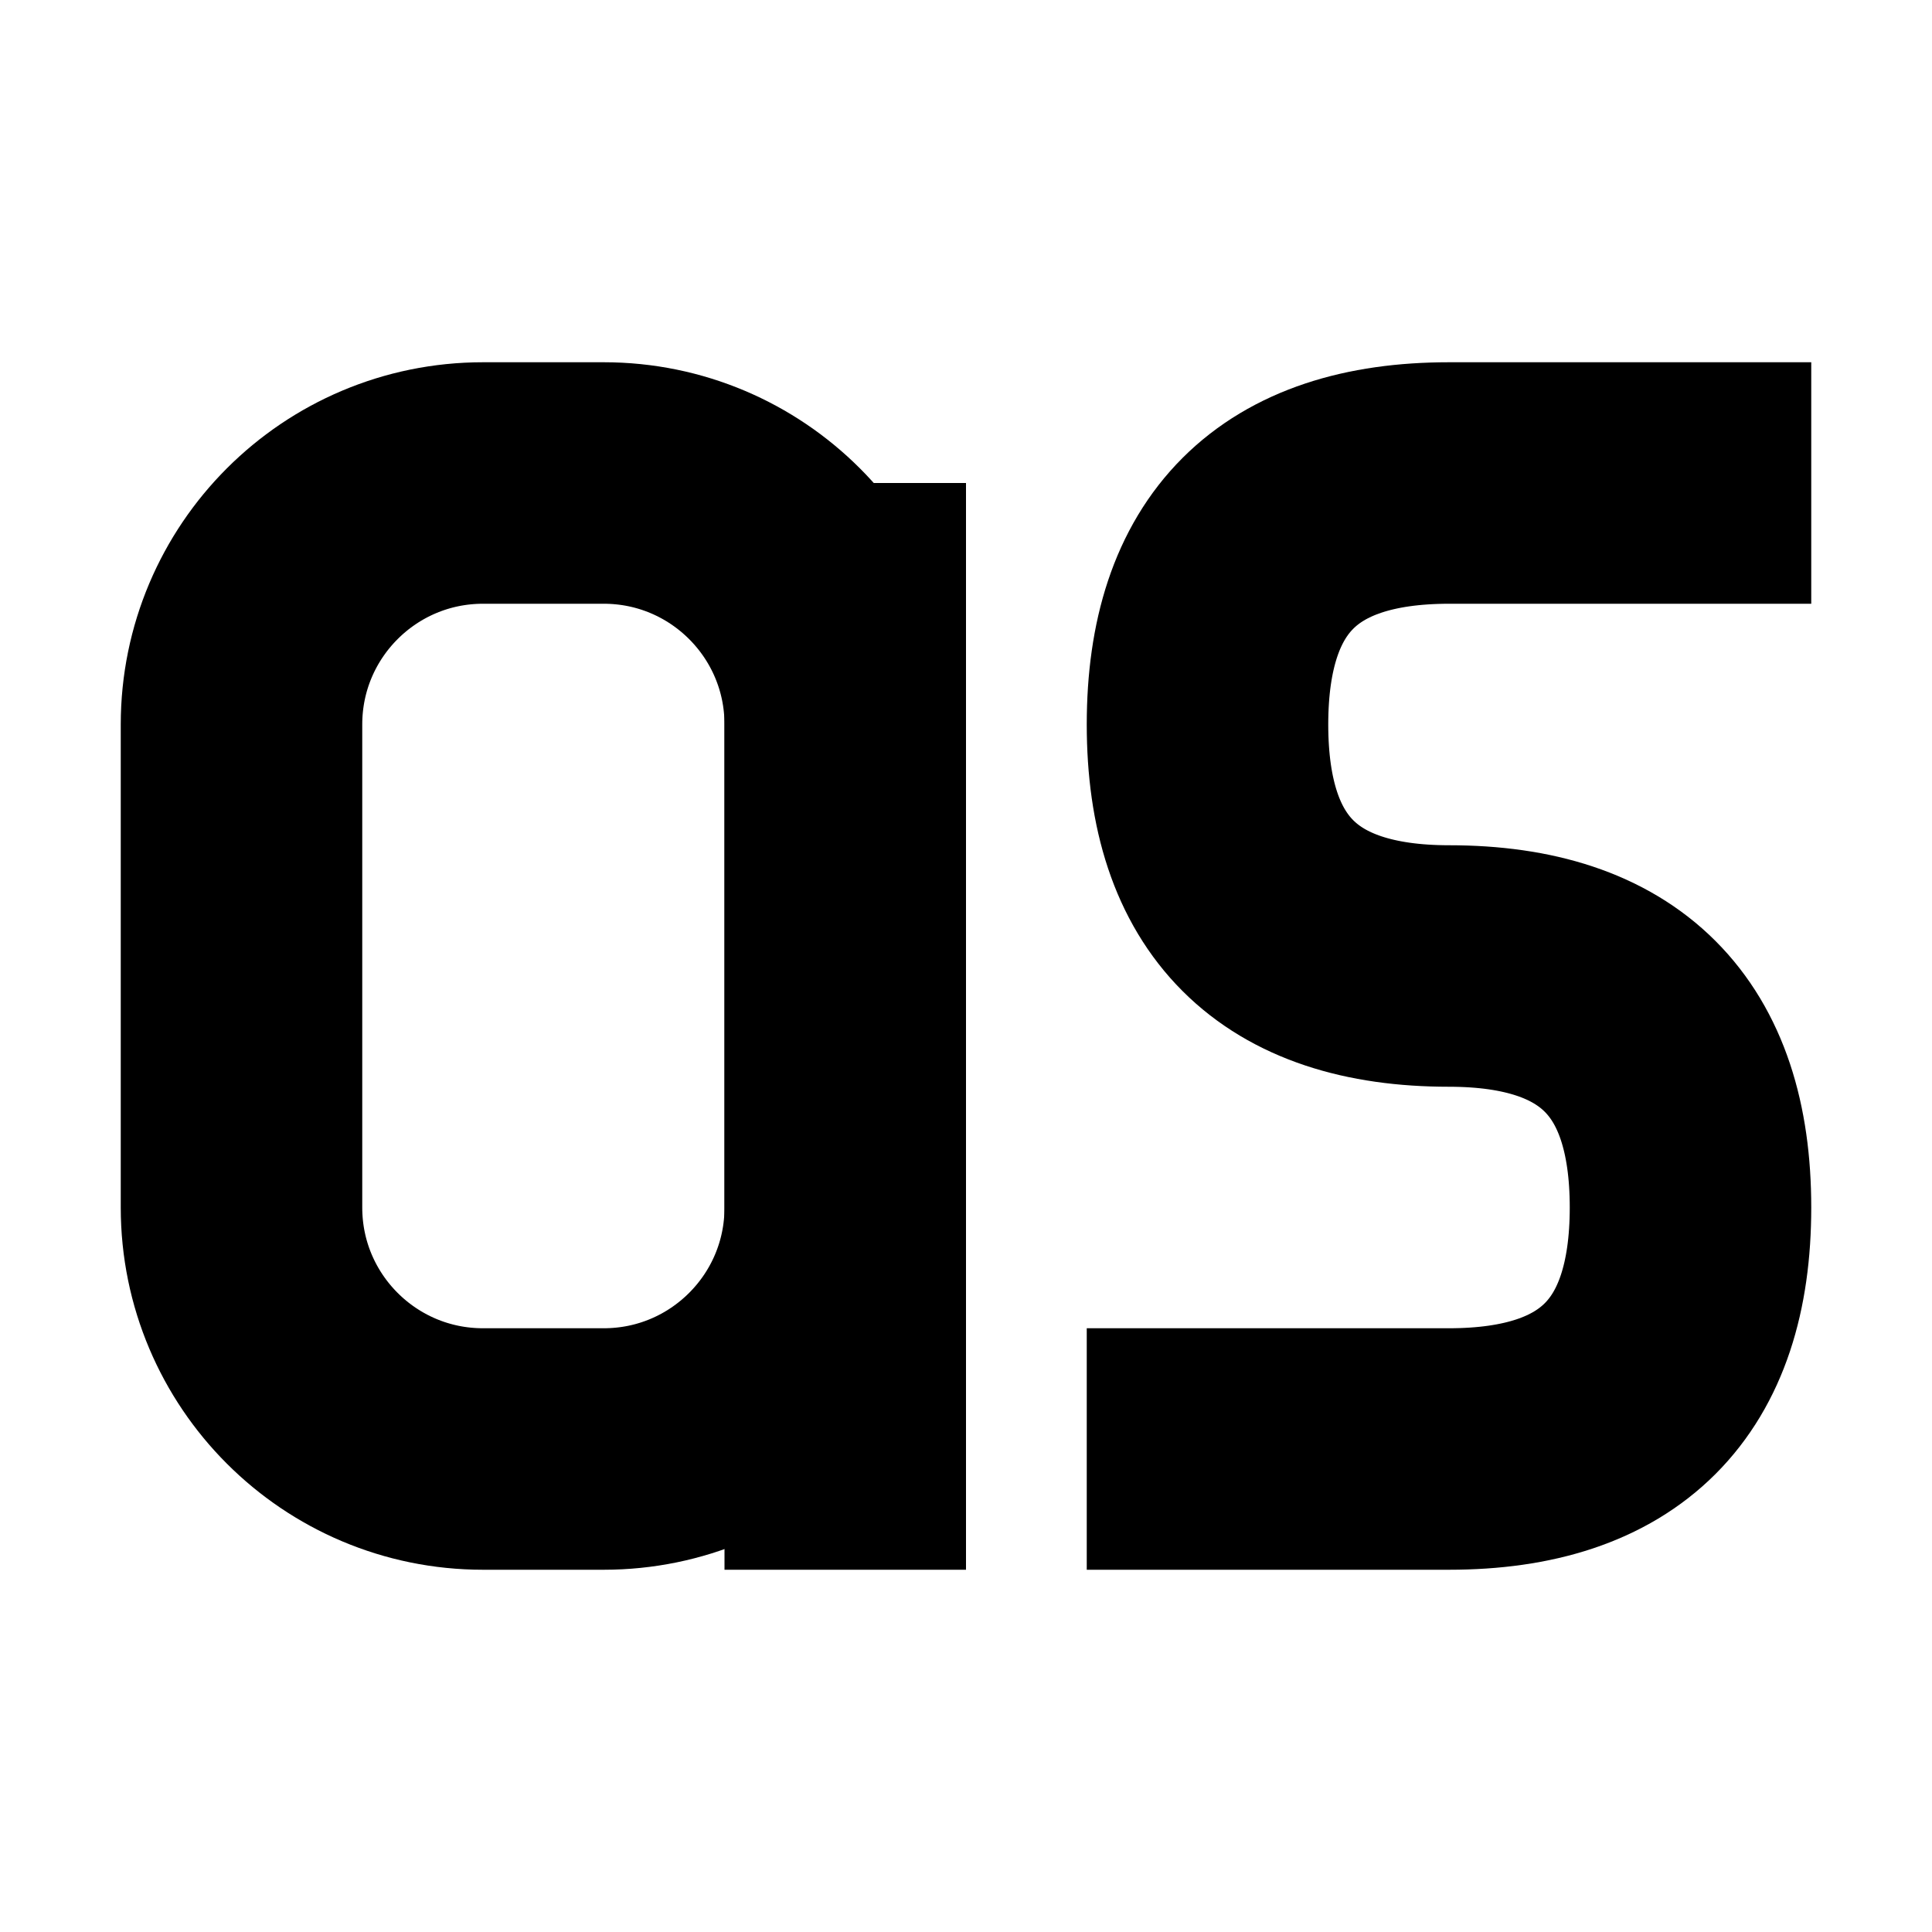
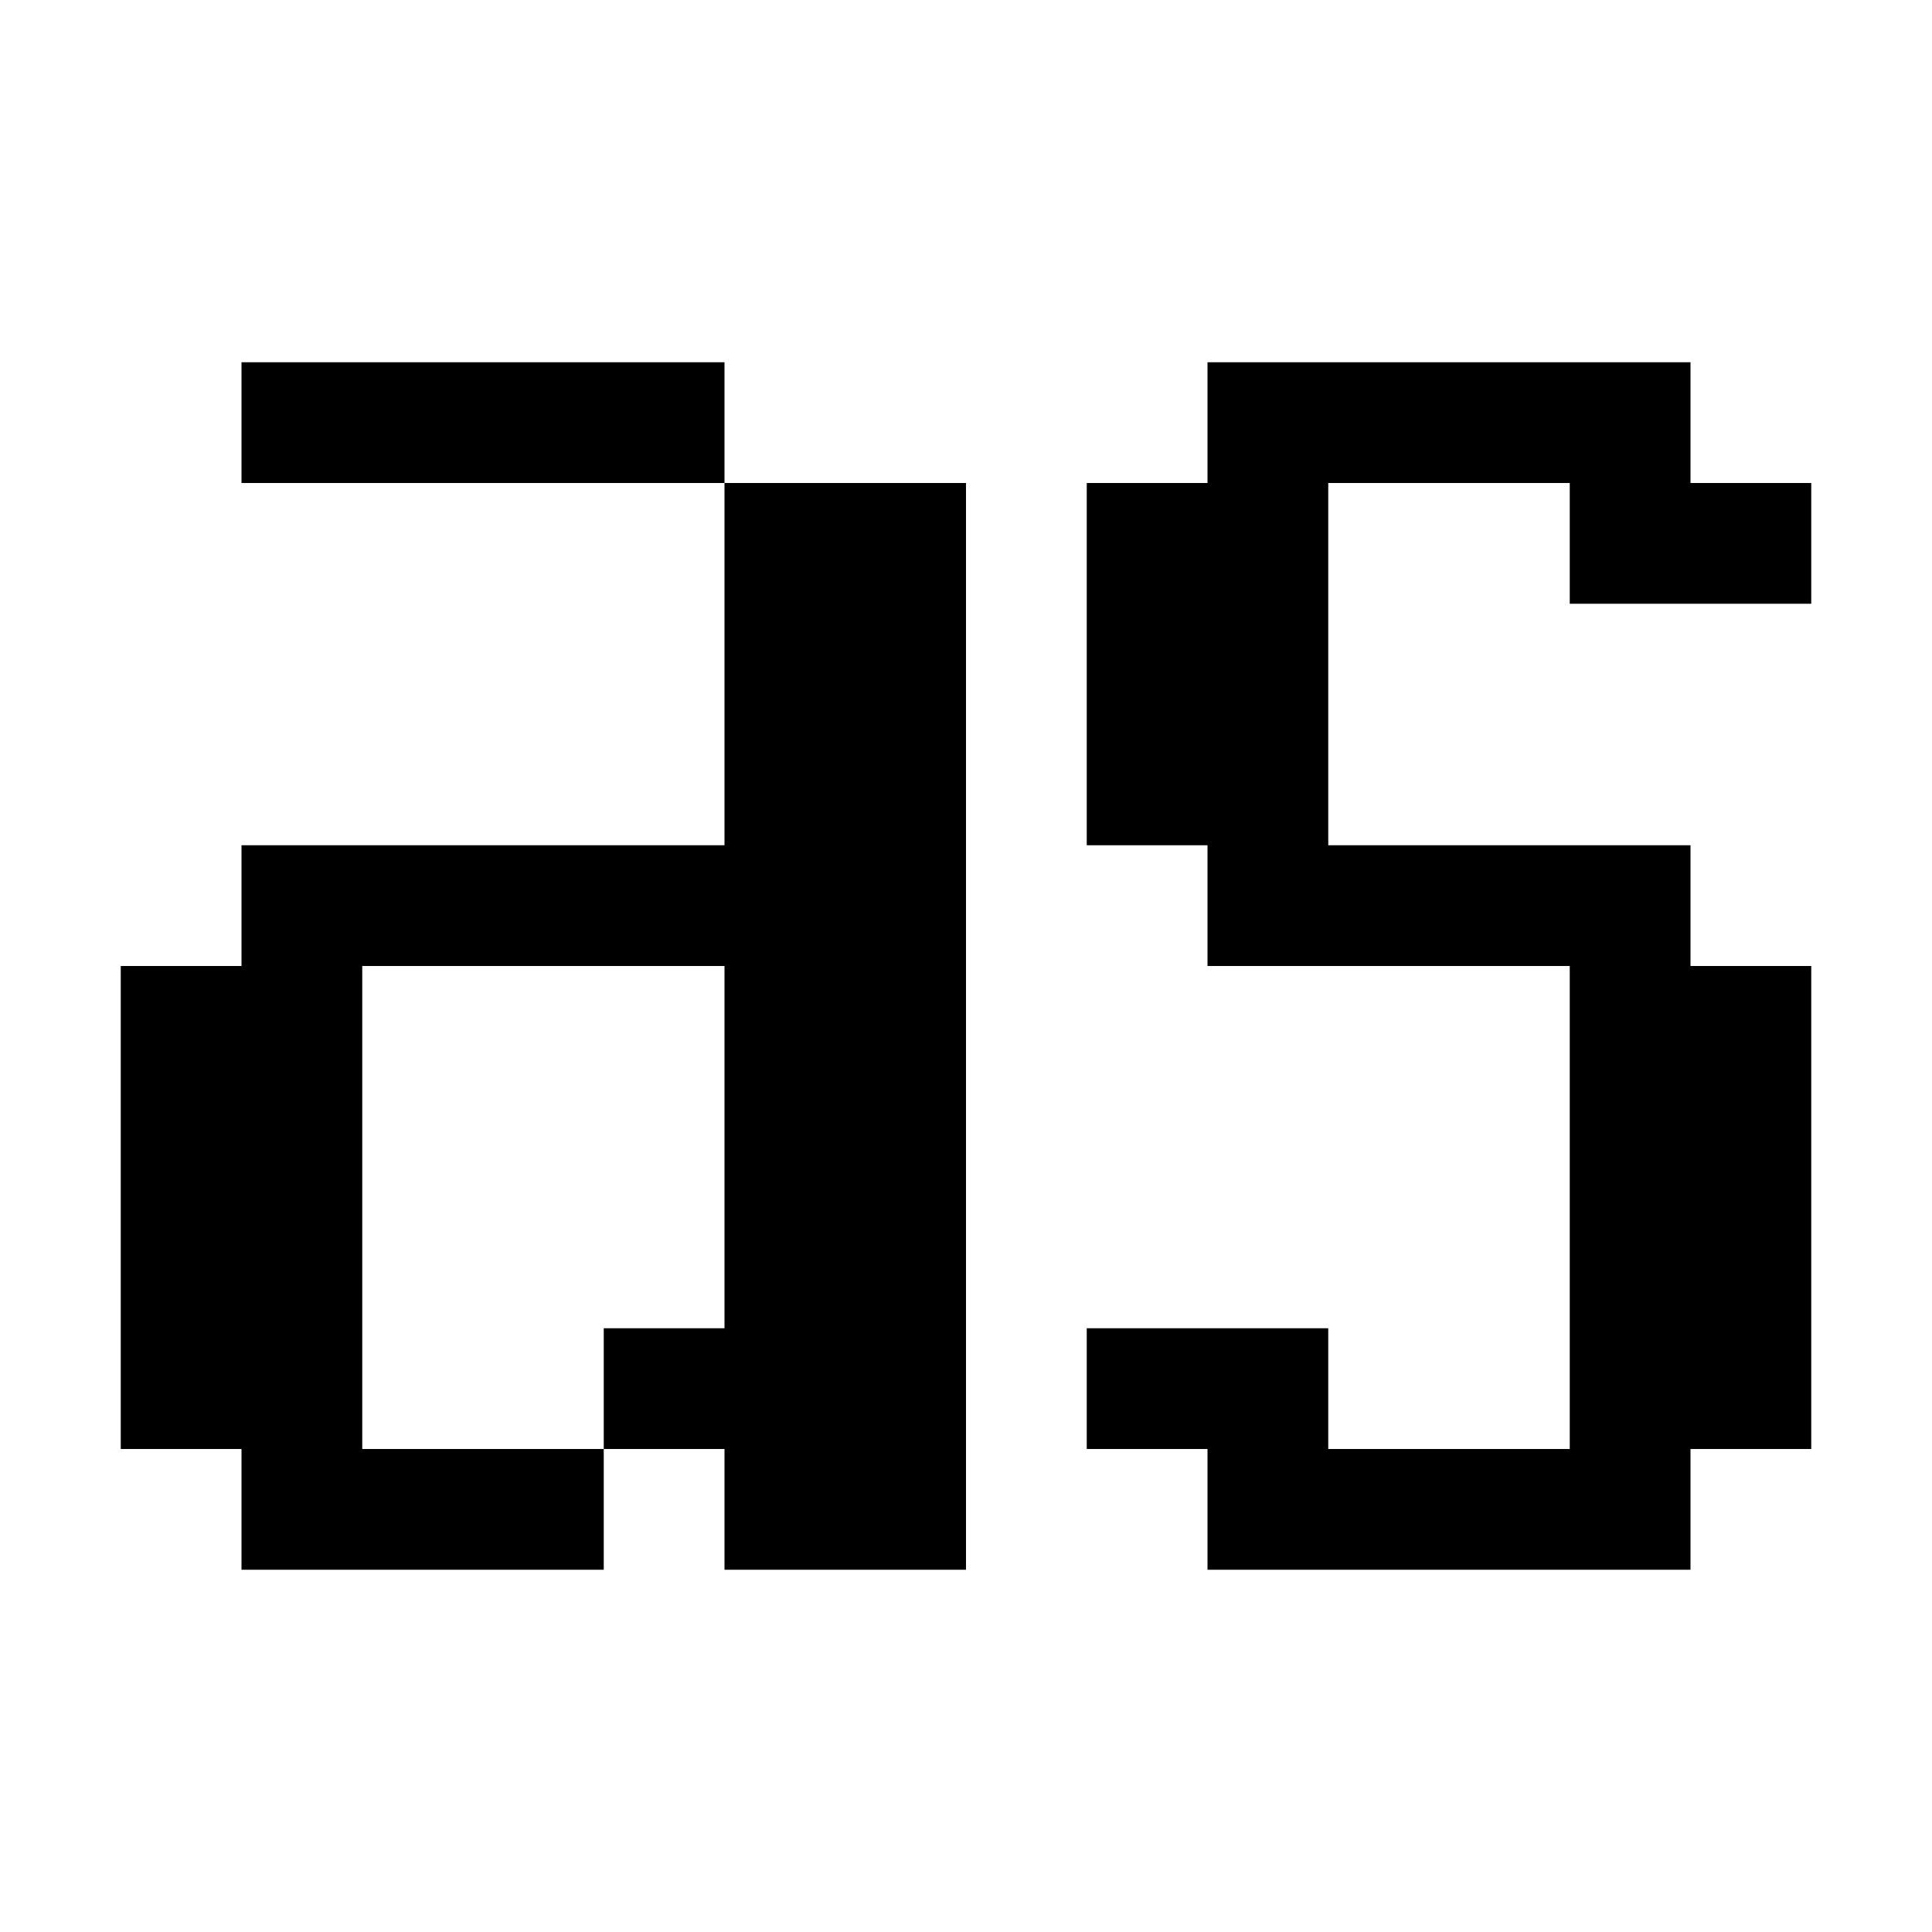
<svg xmlns="http://www.w3.org/2000/svg" width="16" height="16" viewBox="0 0 16 16">
-   <rect x="2" y="4" width="5" height="8" rx="2" fill="none" stroke="#000" stroke-width="2" />
-   <path d="M7 4V13" stroke="#000" stroke-width="2" />
-   <path d="M15 4H12Q10 4 10 6Q10 8 12 8Q14 8 14 10Q14 12 12 12H9" fill="none" stroke="#000" stroke-width="2" />
+   <path fill="#000" d="M2 3h4v1h-4z M10 3h4v1h-4z M6 4h2v1h-2z M9 4h2v1h-2z M13 4h2v1h-2z M6 5h2v1h-2z M9 5h2v1h-2z M6 6h2v1h-2z M9 6h2v1h-2z M2 7h6v1h-6z M10 7h4v1h-4z M1 8h2v1h-2z M6 8h2v1h-2z M13 8h2v1h-2z M1 9h2v1h-2z M6 9h2v1h-2z M13 9h2v1h-2z M1 10h2v1h-2z M6 10h2v1h-2z M13 10h2v1h-2z M1 11h2v1h-2z M5 11h3v1h-3z M9 11h2v1h-2z M13 11h2v1h-2z M2 12h3v1h-3z M6 12h2v1h-2z M10 12h4v1h-4z" />
</svg>
